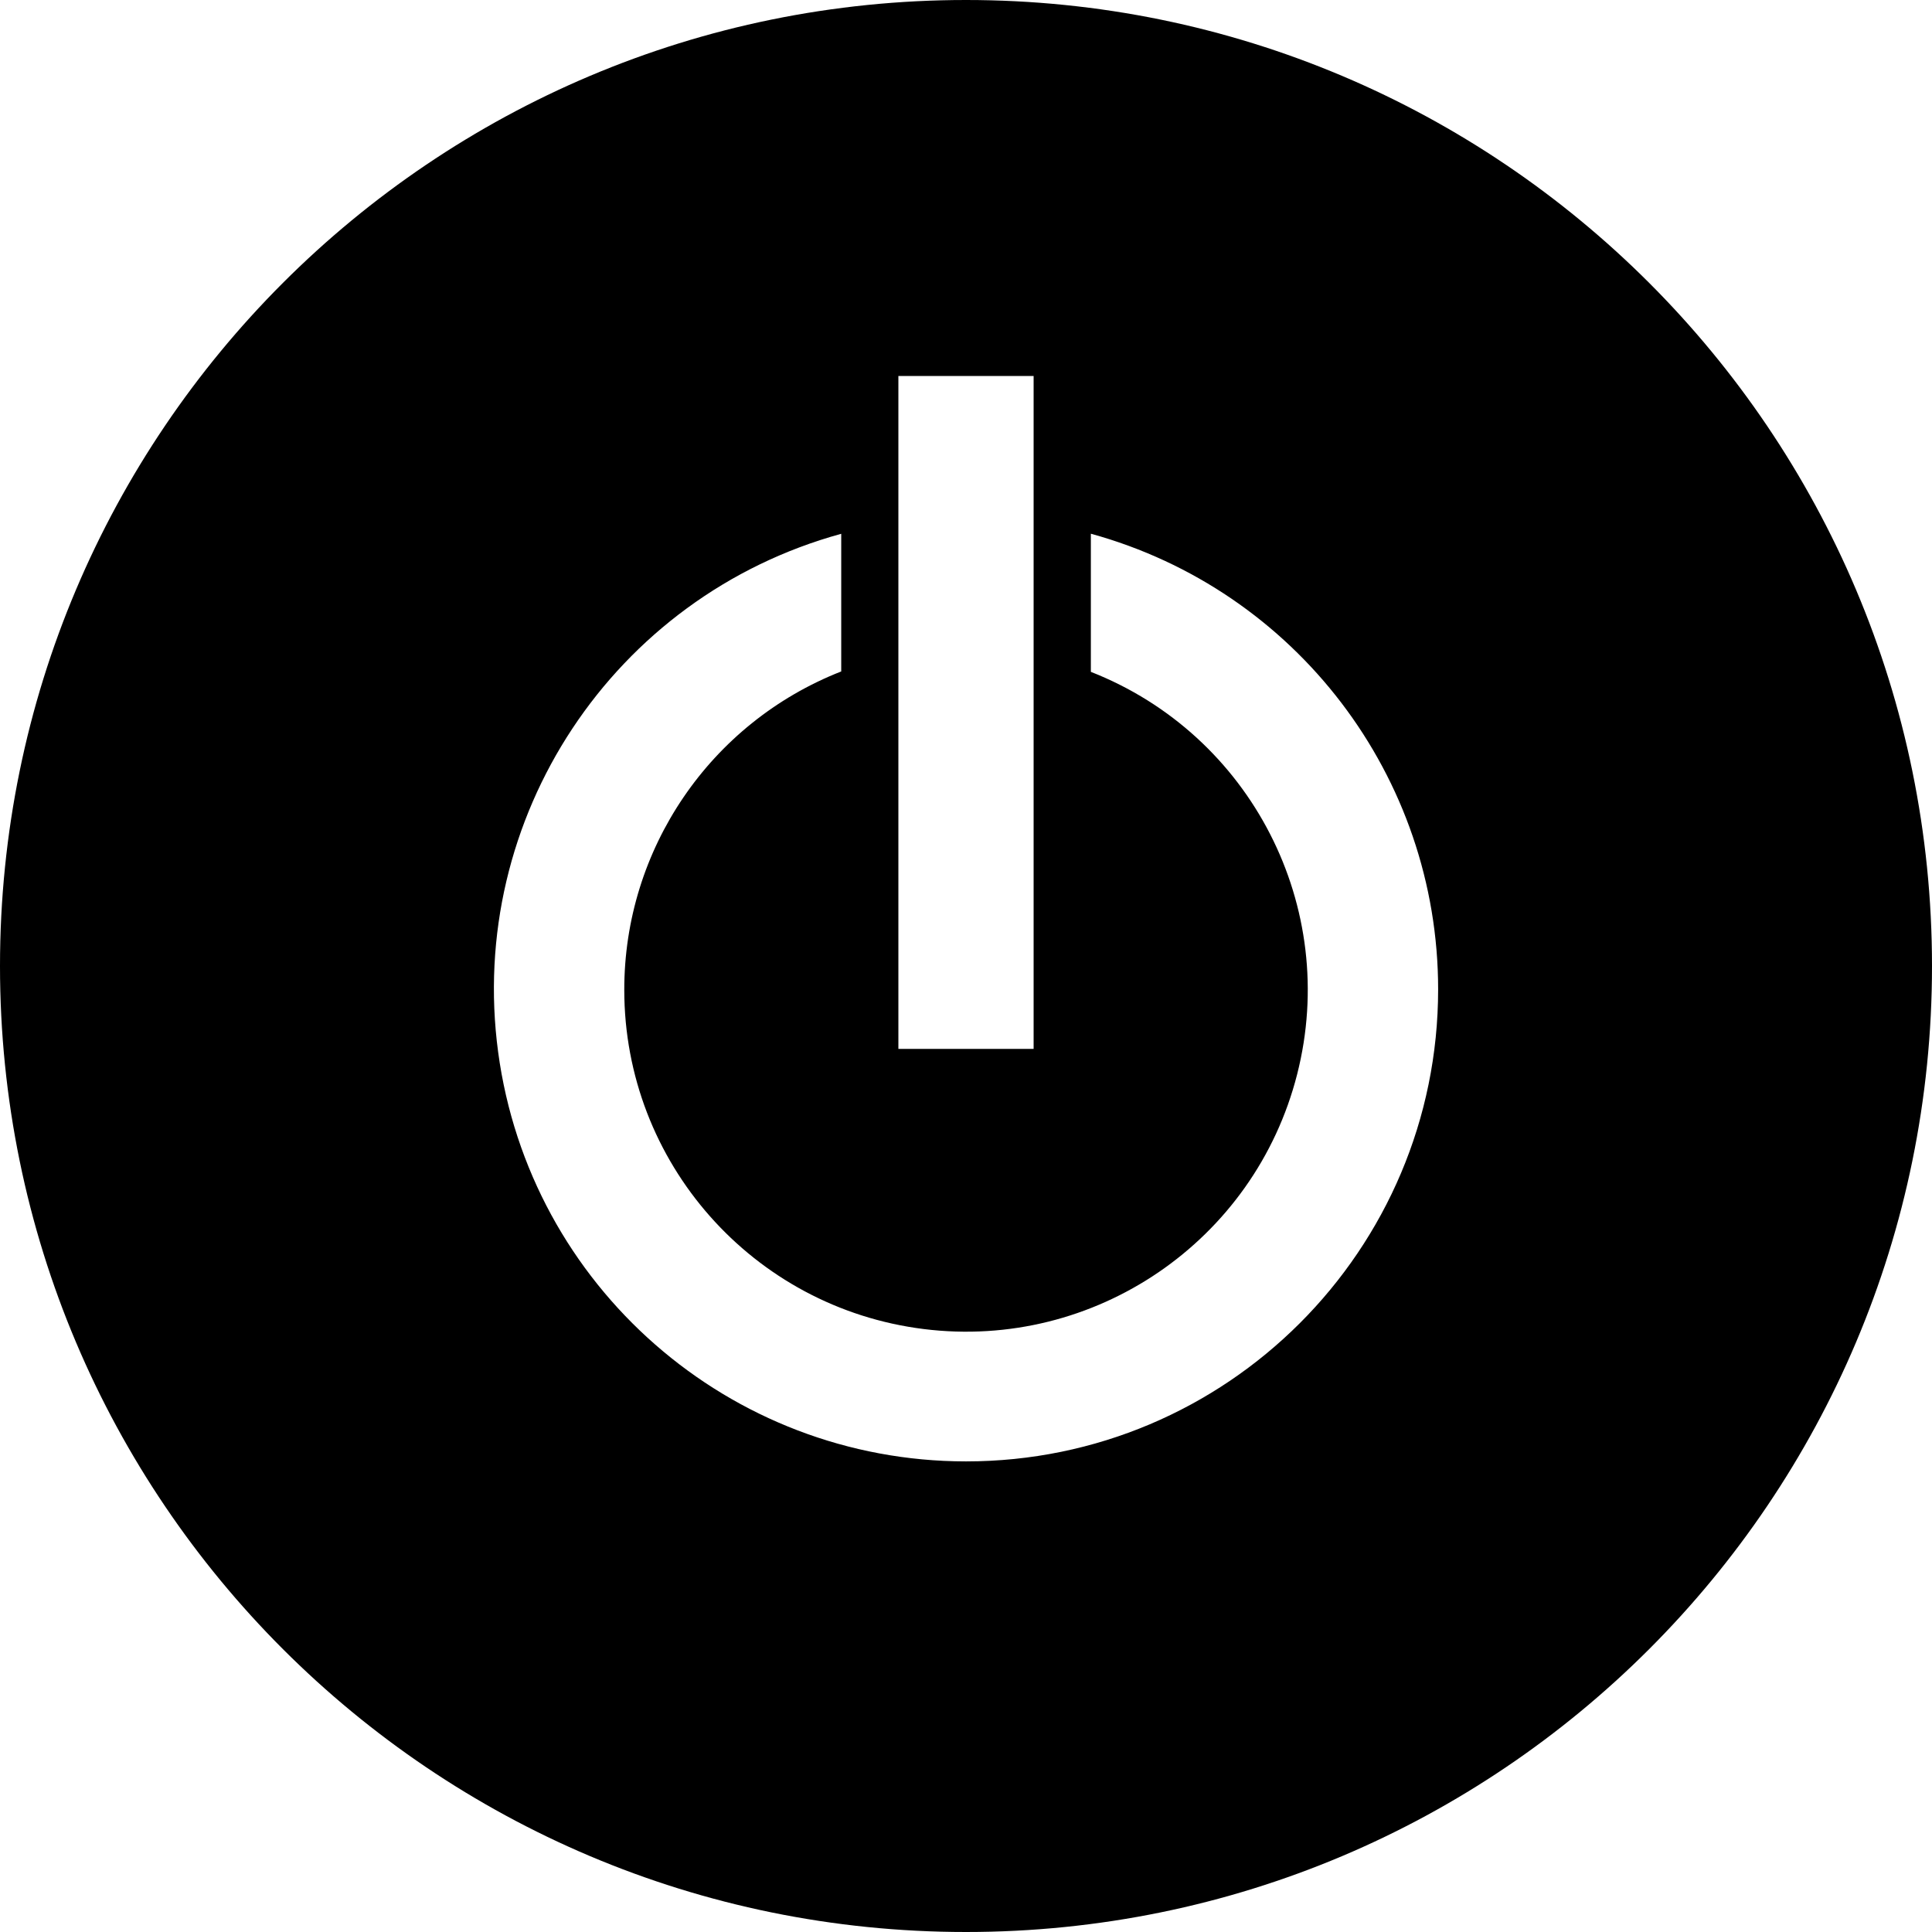
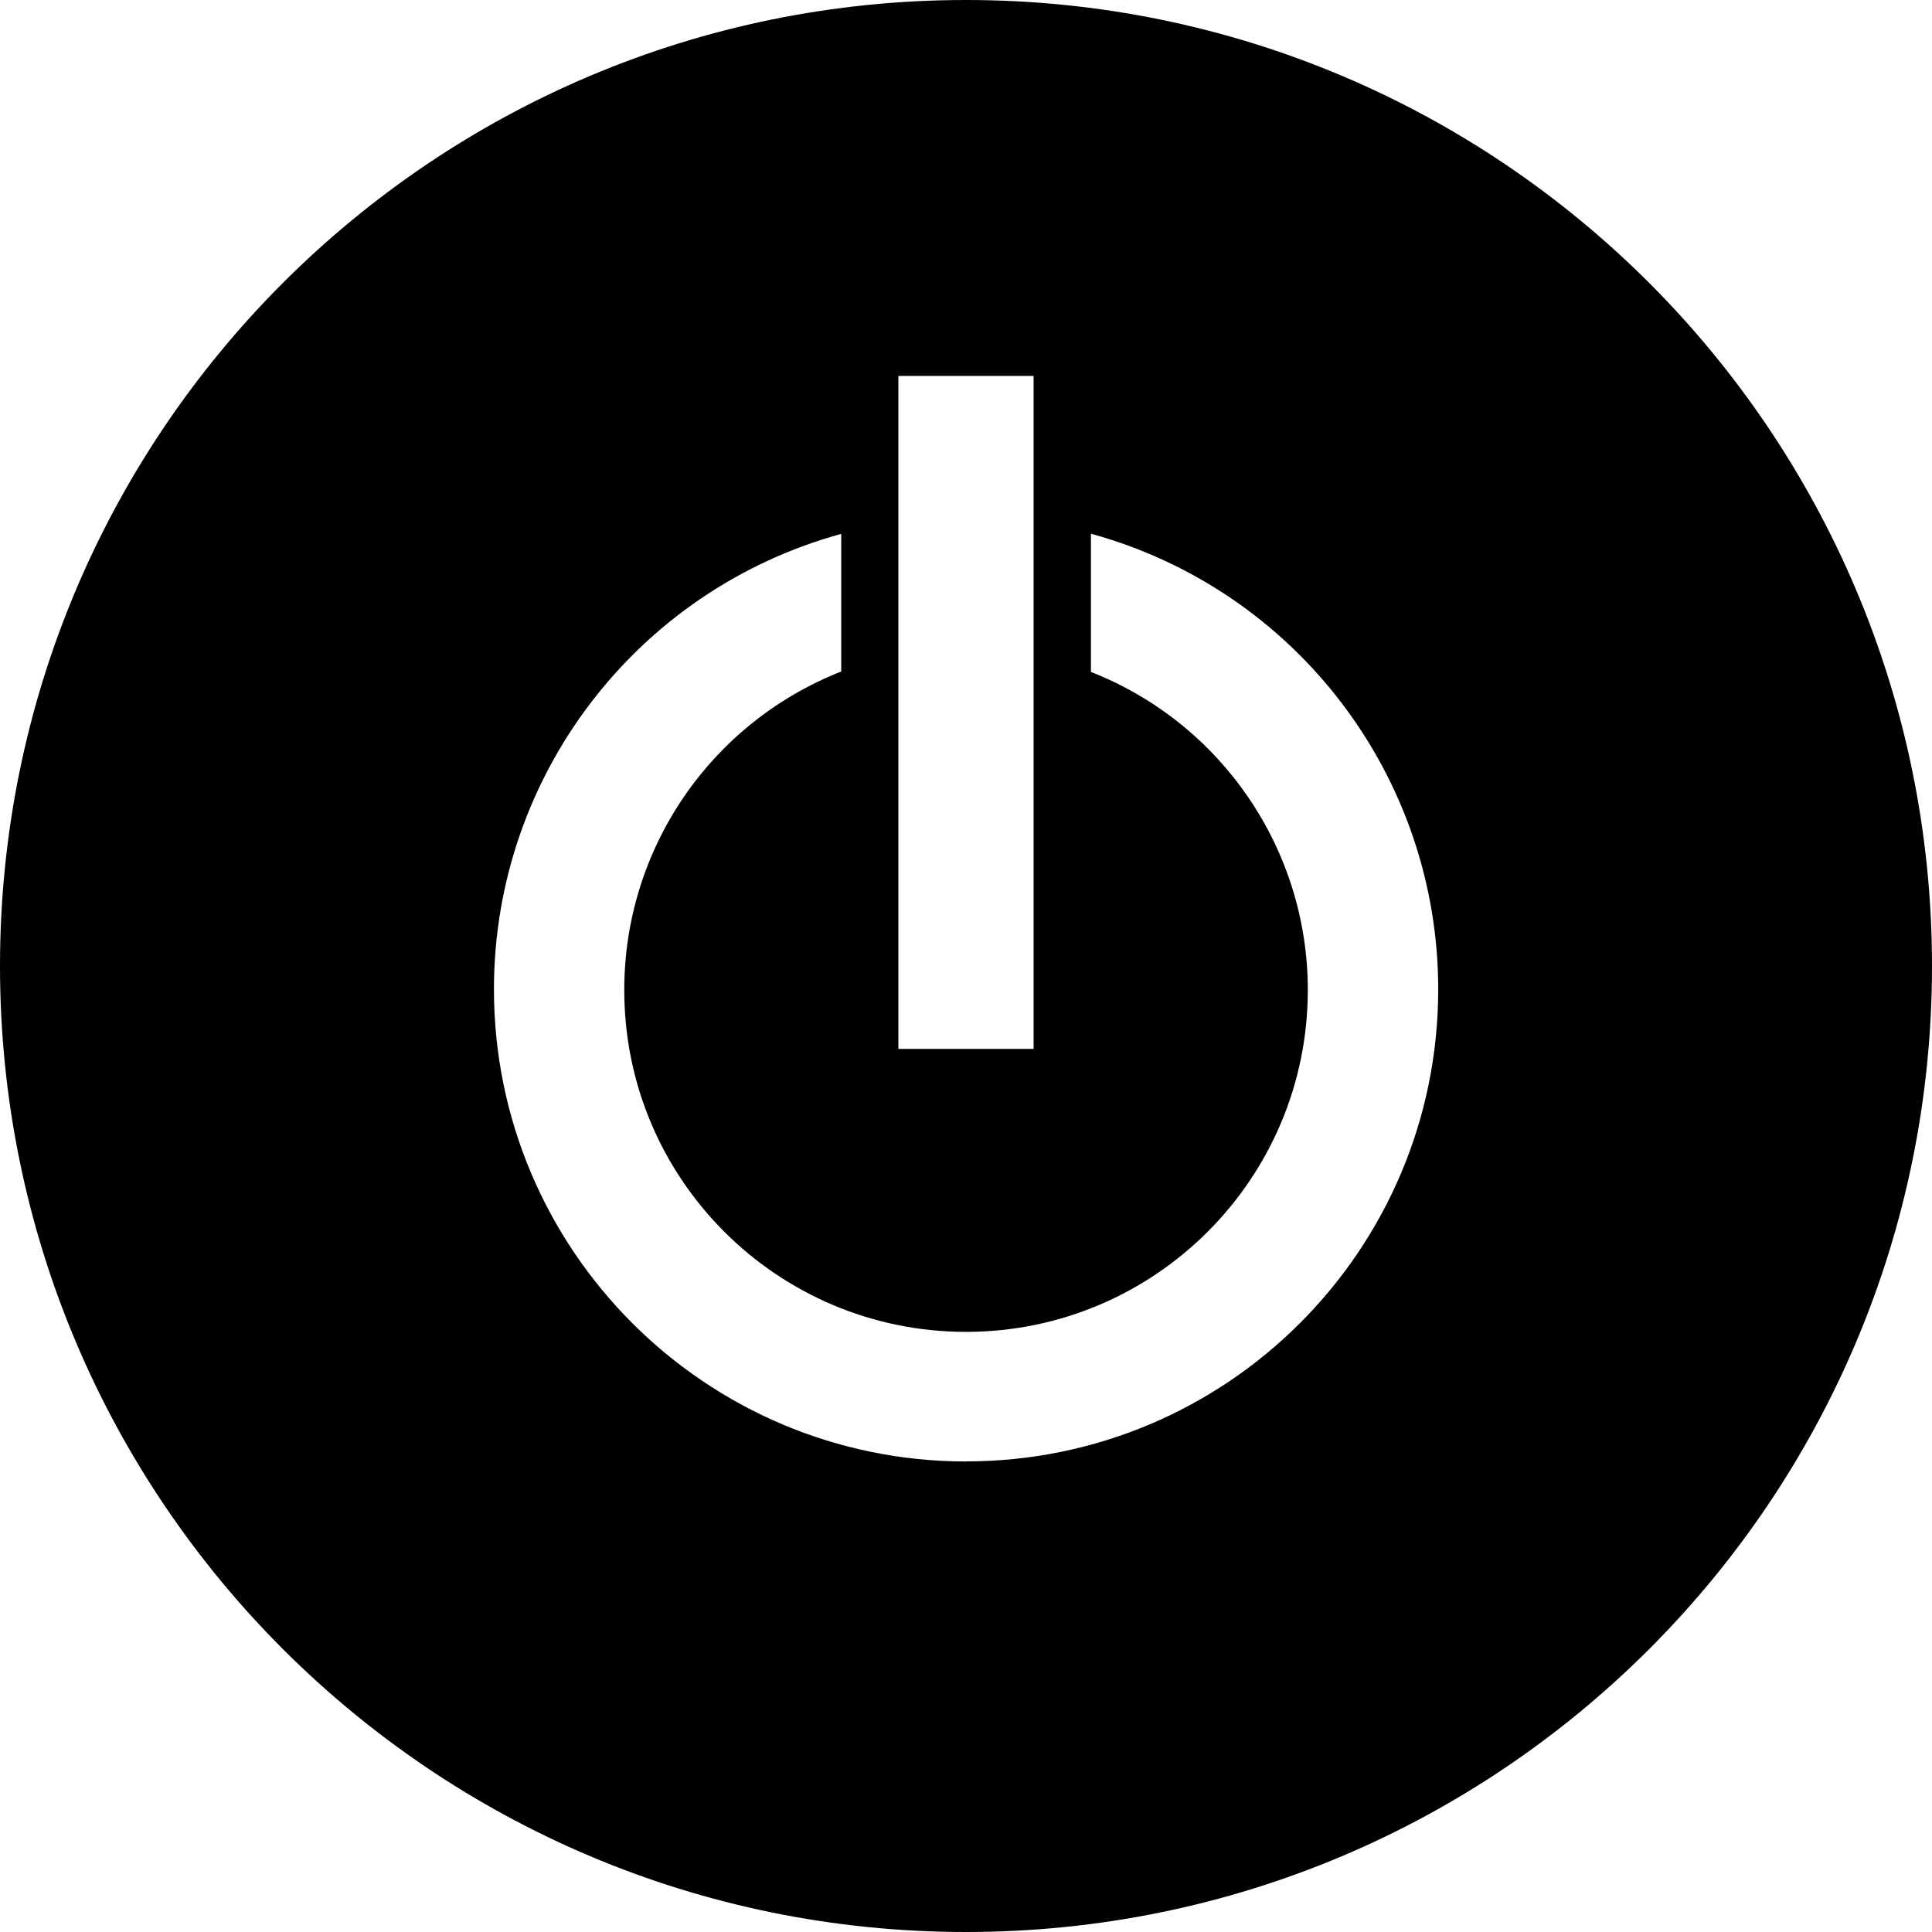
- <svg xmlns="http://www.w3.org/2000/svg" viewBox="0 0 24 24">
-   <path d="M12 0C5.373 0 0 5.37 0 12s5.373 12 12 12c6.63 0 12-5.37 12-12S18.63 0 12 0zm0 18.154a5.866 5.866 0 0 1-1.55-11.523v1.71A4.244 4.244 0 0 0 7.755 12.3a4.245 4.245 0 1 0 5.796-3.954V6.63a5.87 5.87 0 0 1 4.314 5.66A5.864 5.864 0 0 1 12 18.154zm-.84-5.124h1.68V4.671h-1.68v8.36z" fill-rule="evenodd" />
+ <svg xmlns="http://www.w3.org/2000/svg" aria-labelledby="simpleicons-toggl-icon" role="img" viewBox="0 0 24 24">
+   <path d="M12 0C5.373 0 0 5.37 0 12s5.373 12 12 12c6.63 0 12-5.37 12-12S18.63 0 12 0zm-.84 4.67h1.68v8.36h-1.68V4.67zM12 18.155c-3.24-.002-5.865-2.63-5.864-5.868 0-2.64 1.767-4.956 4.314-5.655v1.71c-1.628.64-2.698 2.21-2.695 3.96 0 2.345 1.903 4.244 4.248 4.243 2.344-.002 4.244-1.903 4.243-4.248 0-1.745-1.07-3.312-2.694-3.95V6.63c2.55.7 4.314 3.018 4.314 5.66 0 3.24-2.626 5.864-5.865 5.864z" />
</svg>
